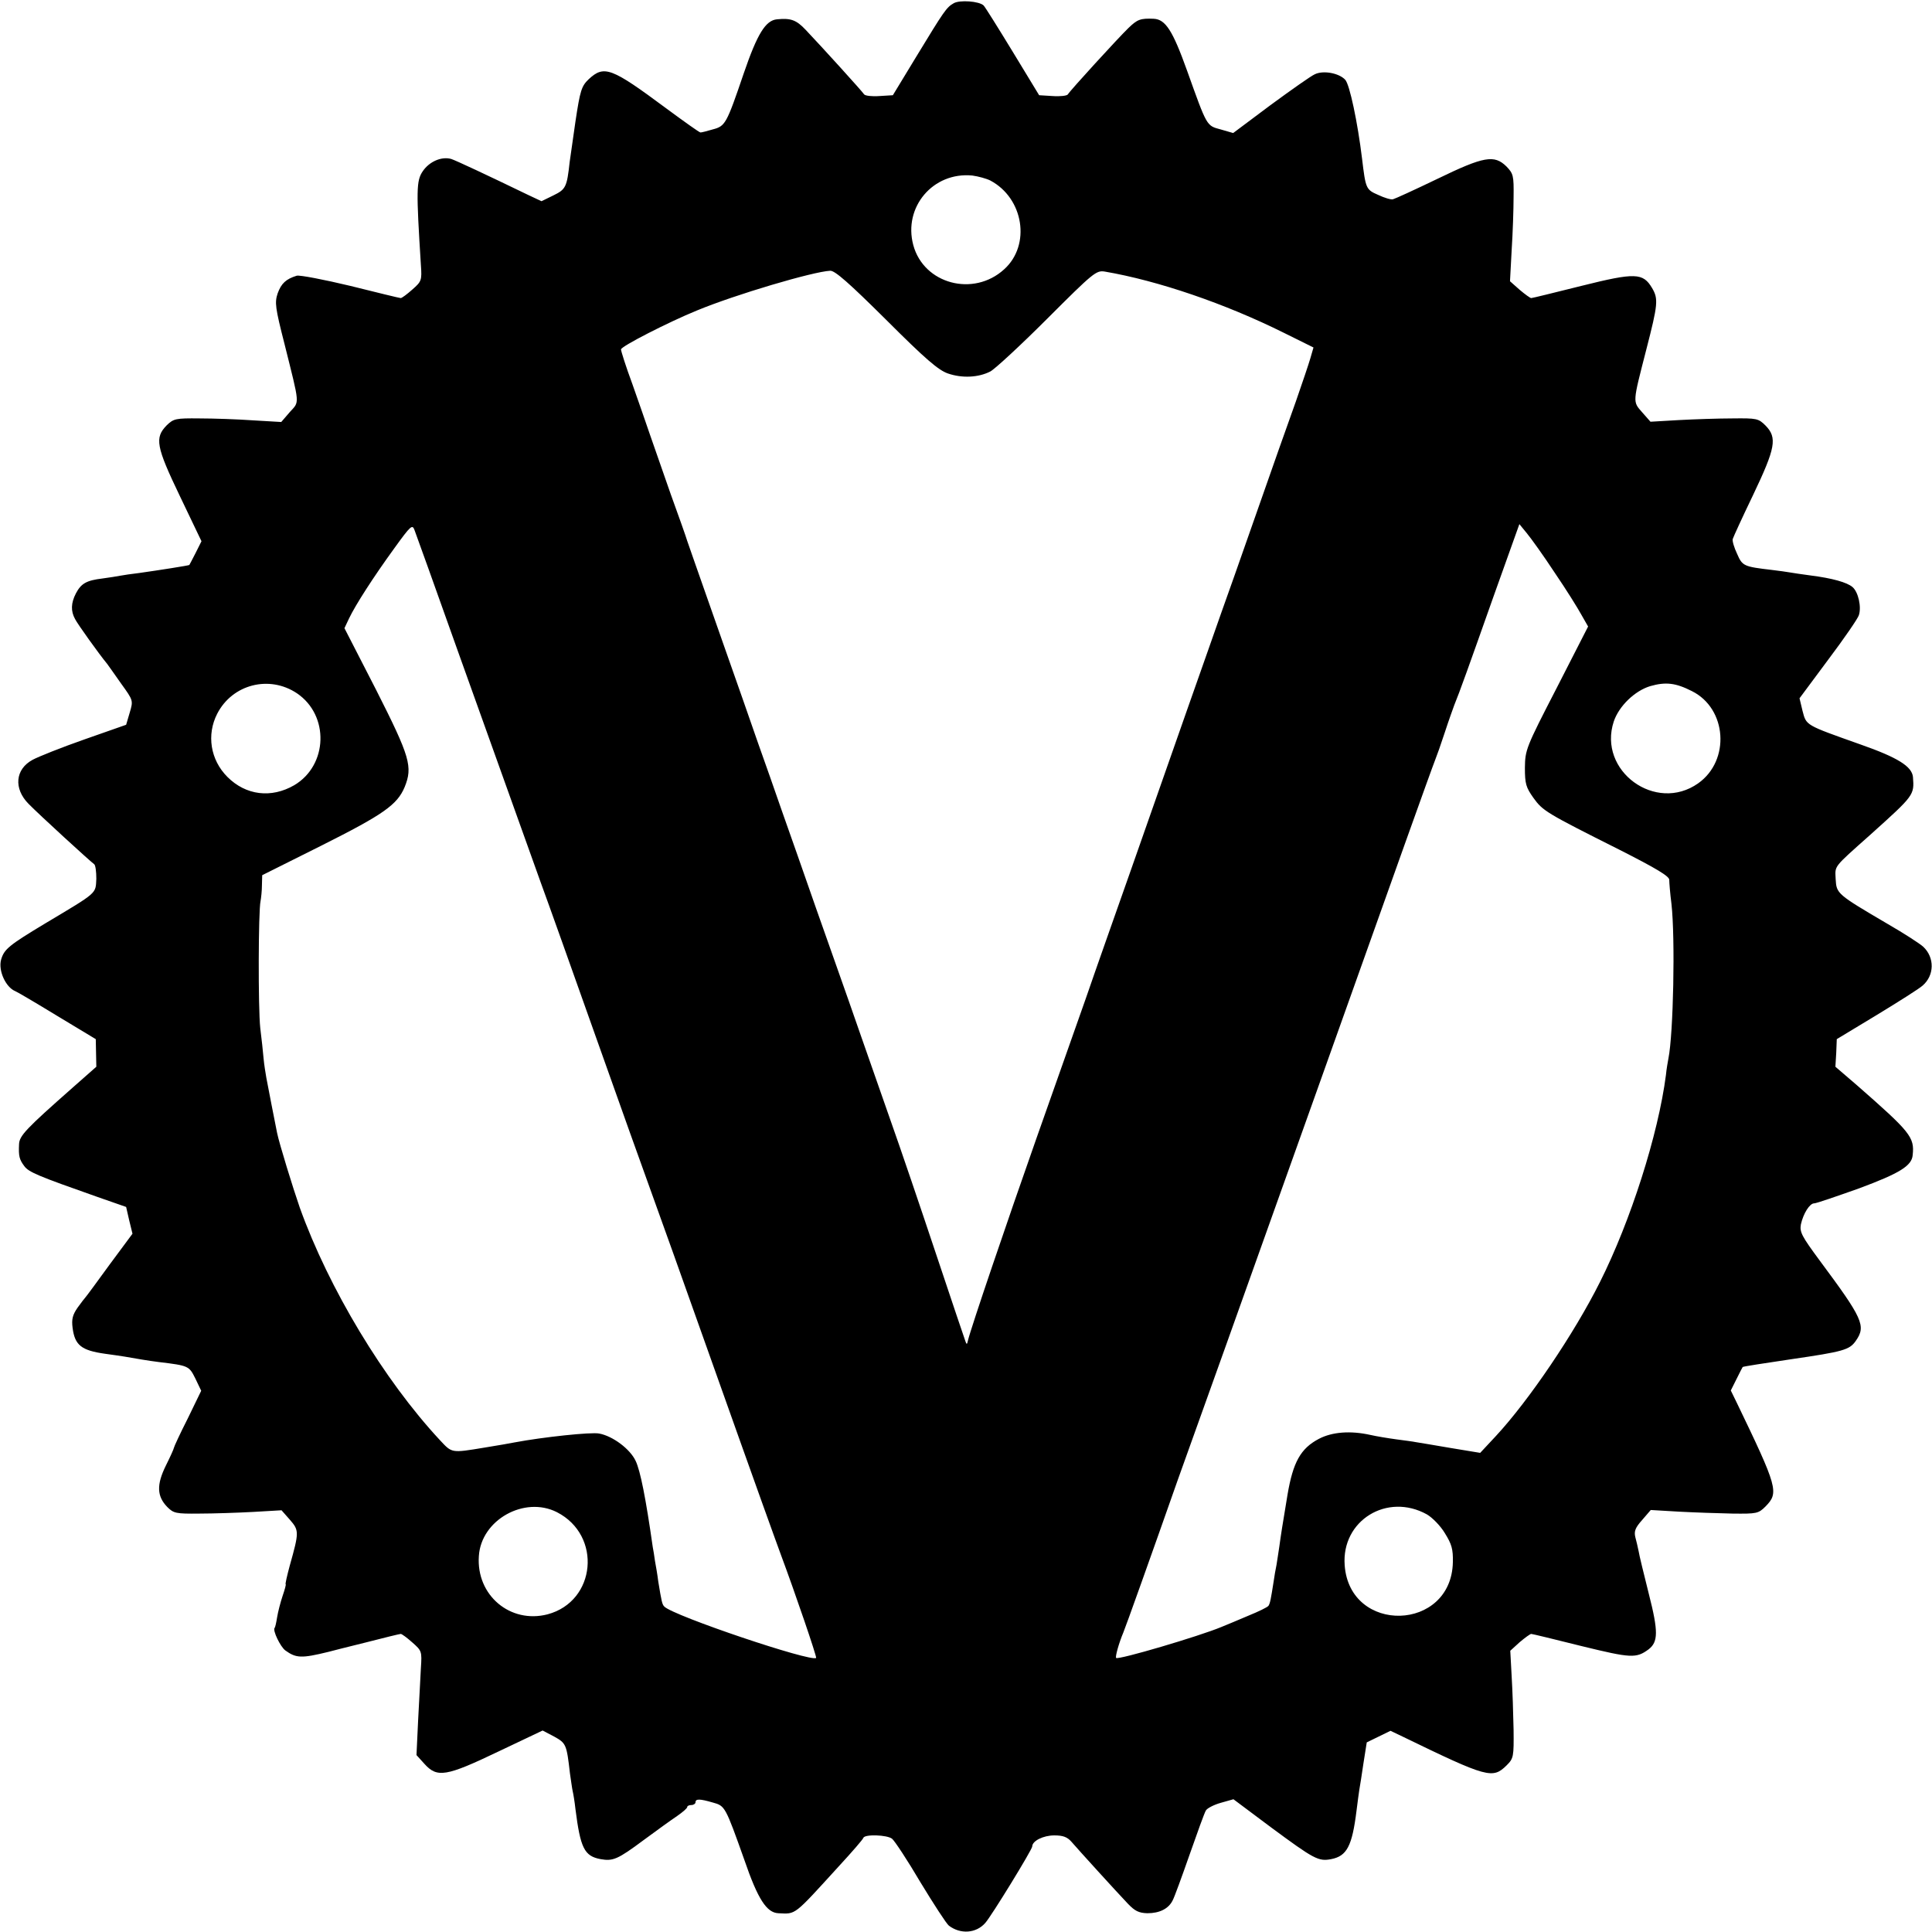
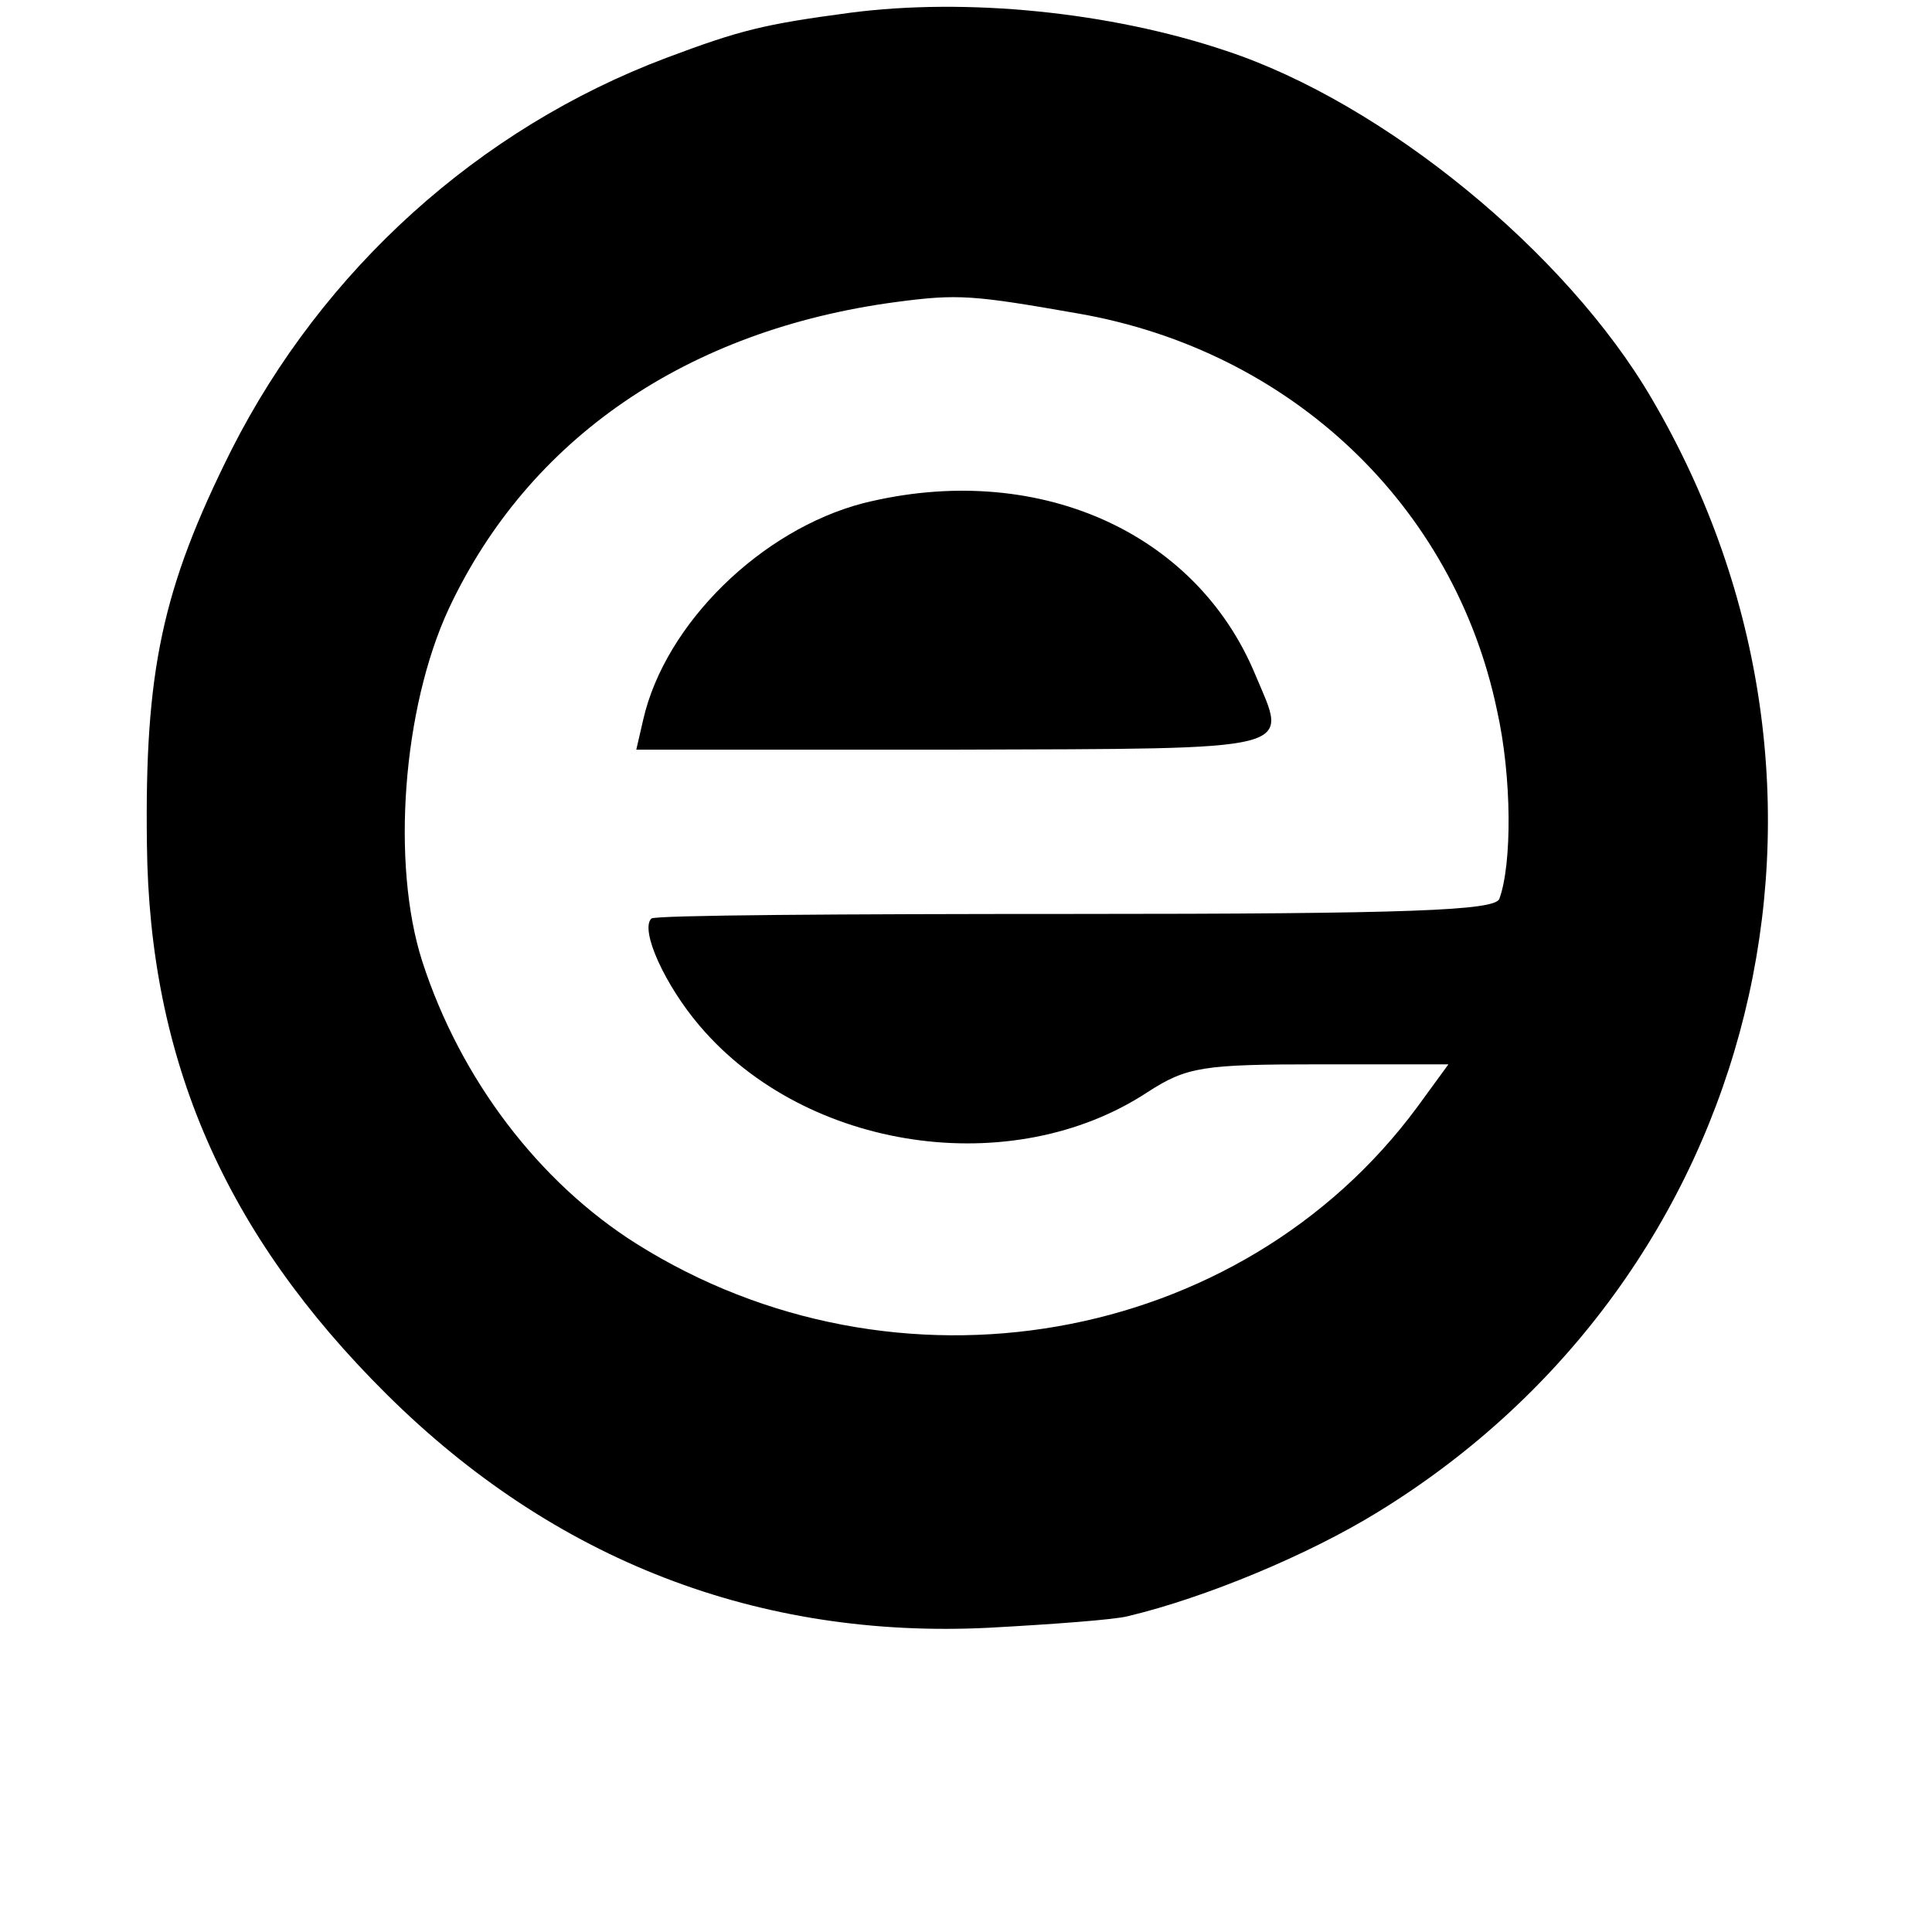
- <svg xmlns="http://www.w3.org/2000/svg" version="1.0" width="700pt" height="700pt" viewBox="0 0 700 700" preserveAspectRatio="xMidYMid meet">
-   <g transform="translate(0,700) scale(0.1,-0.1)" fill="#000000" stroke="none">
-     <path d="M3455 6988 c-26 -15 -34 -27 -135 -193 l-85 -140 -49 -3 c-27 -2 -51 1 -55 6 -7 11 -154 173 -212 234 -34 36 -54 43 -104 38 -41 -4 -71 -52 -120 -195 -63 -185 -67 -192 -113 -204 -20 -6 -40 -11 -44 -11 -4 0 -60 40 -125 88 -198 147 -224 157 -280 105 -26 -25 -31 -40 -48 -153 -10 -69 -19 -135 -21 -147 -10 -91 -14 -99 -59 -121 l-43 -21 -49 23 c-151 73 -260 124 -278 130 -35 10 -79 -9 -103 -44 -24 -35 -24 -69 -7 -341 4 -55 2 -59 -31 -88 -19 -17 -38 -31 -42 -31 -4 0 -86 20 -182 44 -96 23 -184 40 -195 37 -39 -12 -56 -28 -69 -64 -11 -33 -9 -51 25 -184 56 -225 55 -206 19 -246 l-31 -36 -102 6 c-56 4 -144 7 -194 7 -87 1 -94 -1 -119 -25 -44 -45 -39 -76 48 -257 l78 -163 -21 -42 c-12 -23 -22 -43 -23 -44 -2 -2 -110 -19 -181 -29 -27 -3 -59 -8 -70 -10 -11 -2 -40 -7 -64 -10 -58 -7 -77 -18 -96 -54 -18 -35 -19 -64 -3 -93 9 -18 87 -127 116 -162 4 -5 27 -38 51 -72 44 -61 44 -61 31 -105 l-13 -44 -151 -53 c-83 -29 -168 -63 -188 -74 -63 -34 -69 -104 -15 -159 38 -39 225 -210 238 -219 5 -3 8 -27 8 -53 -3 -55 7 -47 -184 -161 -133 -80 -150 -94 -161 -132 -11 -40 17 -100 51 -114 6 -2 74 -42 151 -89 l141 -85 1 -50 1 -50 -85 -75 c-170 -150 -194 -175 -195 -206 -2 -43 1 -55 19 -79 16 -22 50 -36 263 -111 l106 -37 11 -48 12 -49 -83 -112 c-45 -62 -84 -115 -87 -118 -3 -3 -16 -20 -29 -38 -18 -26 -22 -42 -18 -73 8 -63 32 -82 118 -94 24 -3 55 -8 69 -10 46 -8 86 -15 126 -20 108 -13 109 -14 132 -60 l21 -44 -49 -101 c-28 -55 -50 -103 -50 -106 0 -3 -13 -32 -29 -64 -34 -69 -33 -111 5 -150 23 -23 31 -25 117 -24 50 0 138 3 194 6 l103 6 30 -34 c34 -39 34 -45 0 -166 -10 -37 -17 -68 -15 -68 2 0 -3 -19 -11 -42 -8 -24 -17 -59 -20 -78 -3 -19 -7 -37 -9 -38 -8 -9 21 -69 39 -82 39 -28 58 -29 156 -5 8 2 69 18 135 34 66 17 123 31 127 31 4 0 23 -14 42 -31 34 -30 35 -32 31 -92 -2 -34 -6 -119 -10 -189 l-6 -127 29 -32 c46 -51 78 -46 268 45 l160 76 42 -22 c43 -24 45 -28 57 -133 4 -27 8 -57 10 -65 2 -8 7 -37 10 -65 18 -141 32 -170 91 -181 45 -8 62 -1 156 69 46 34 100 73 121 87 20 14 37 28 37 33 0 4 7 7 15 7 8 0 15 5 15 10 0 13 15 13 63 -1 44 -12 45 -14 114 -208 49 -143 81 -191 123 -193 65 -3 54 -11 220 171 47 51 87 97 88 102 5 14 86 11 104 -3 9 -7 56 -78 103 -158 48 -79 94 -150 103 -157 42 -32 99 -28 132 10 23 26 170 266 170 277 0 20 40 40 80 40 32 0 47 -6 62 -23 25 -29 164 -182 205 -225 25 -26 39 -33 70 -34 44 0 77 16 92 47 6 11 33 85 61 165 28 80 54 152 59 160 4 8 29 21 54 28 l46 13 135 -101 c157 -116 173 -125 219 -116 57 11 76 47 92 176 4 30 8 64 10 75 2 11 9 54 15 96 l12 76 43 21 43 21 44 -21 c309 -150 326 -154 377 -104 25 25 26 31 25 129 -1 56 -4 144 -7 194 l-5 92 34 31 c19 16 38 30 42 30 4 0 86 -20 182 -44 180 -44 198 -45 243 -12 35 27 36 64 1 201 -18 72 -35 141 -37 155 -3 14 -8 37 -12 51 -5 21 0 34 25 62 l31 36 102 -6 c56 -3 144 -6 194 -7 88 -1 94 0 120 26 49 50 44 68 -105 377 l-21 43 21 42 c11 22 21 42 22 43 1 2 80 14 174 28 192 28 213 34 236 67 38 54 25 81 -131 291 -65 88 -73 103 -68 131 9 40 32 76 48 76 8 0 80 25 162 54 148 55 192 82 195 121 7 65 -8 83 -202 253 l-78 67 3 50 2 50 144 87 c79 48 155 96 167 107 43 37 44 102 2 141 -12 11 -69 48 -128 82 -184 108 -186 110 -189 162 -2 51 -12 39 126 162 159 143 159 143 154 209 -4 38 -54 70 -191 118 -200 71 -195 68 -209 121 l-11 46 104 140 c58 77 108 150 111 161 10 30 -2 84 -23 102 -20 17 -73 32 -152 42 -30 4 -64 9 -75 11 -11 2 -40 6 -65 9 -102 12 -107 14 -126 58 -11 23 -18 47 -16 54 2 7 35 79 74 160 81 170 88 207 45 251 -26 26 -32 27 -120 26 -50 0 -138 -3 -194 -6 l-103 -6 -30 34 c-35 40 -35 33 15 228 42 163 44 183 21 222 -33 56 -61 57 -257 8 -96 -24 -177 -44 -181 -44 -4 0 -23 14 -42 30 l-35 31 6 112 c4 62 7 149 7 194 1 77 -1 84 -26 110 -44 43 -81 37 -250 -45 -81 -39 -153 -72 -161 -74 -7 -2 -31 5 -54 16 -44 19 -45 23 -58 131 -16 132 -45 269 -61 286 -22 24 -79 35 -110 20 -14 -6 -86 -57 -161 -112 l-135 -101 -45 13 c-52 14 -49 9 -122 213 -52 145 -78 186 -121 188 -48 2 -59 -2 -92 -34 -38 -37 -210 -225 -219 -240 -3 -5 -28 -8 -55 -6 l-49 3 -96 158 c-53 87 -100 162 -105 167 -16 16 -88 21 -109 8z m133 -642 c121 -64 148 -234 50 -322 -111 -101 -291 -53 -329 88 -37 138 72 266 214 252 22 -3 51 -11 65 -18z m-377 -505 c143 -143 189 -182 223 -194 52 -18 111 -15 154 7 17 9 110 95 206 191 168 168 178 176 209 171 193 -33 436 -116 649 -222 l107 -53 -11 -38 c-6 -21 -30 -92 -53 -158 -24 -66 -88 -248 -143 -405 -55 -157 -112 -319 -127 -360 -14 -41 -71 -201 -125 -355 -54 -154 -144 -410 -200 -570 -56 -159 -131 -371 -165 -470 -35 -99 -116 -328 -180 -510 -105 -298 -237 -686 -248 -732 -3 -15 -5 -15 -9 -3 -3 8 -51 150 -106 315 -55 165 -130 386 -167 490 -37 105 -84 240 -105 300 -21 61 -66 189 -100 285 -34 96 -93 263 -130 370 -38 107 -83 236 -100 285 -18 50 -63 178 -100 285 -38 107 -96 274 -130 370 -34 96 -65 186 -70 200 -4 14 -31 90 -60 170 -28 80 -62 177 -75 215 -13 39 -42 121 -64 184 -23 62 -41 119 -41 125 0 11 172 99 275 141 140 58 421 141 483 144 17 1 69 -45 203 -178z m-1550 -1206 c166 -464 225 -628 298 -832 28 -76 118 -329 201 -563 83 -234 173 -486 200 -560 27 -74 117 -326 200 -560 200 -563 248 -695 270 -755 50 -134 130 -368 127 -372 -17 -16 -516 152 -550 186 -8 8 -10 18 -22 91 -3 25 -9 59 -12 75 -2 17 -6 39 -8 50 -25 176 -45 277 -62 312 -20 43 -83 90 -132 99 -29 6 -205 -13 -306 -32 -20 -4 -55 -10 -110 -19 -121 -20 -117 -20 -161 27 -203 218 -403 550 -508 843 -24 69 -74 231 -82 270 -7 34 -33 168 -39 200 -3 17 -8 48 -10 70 -2 22 -7 72 -12 110 -8 73 -7 425 1 460 2 11 5 37 5 57 l1 37 216 108 c223 112 273 147 300 211 30 74 20 109 -103 352 l-115 224 17 36 c23 48 87 148 164 254 60 83 65 87 73 65 5 -13 77 -213 159 -444z m3972 290 c41 -60 84 -129 97 -153 l24 -42 -114 -223 c-112 -217 -114 -224 -115 -289 0 -58 4 -71 31 -109 34 -47 45 -54 312 -188 132 -67 181 -96 180 -109 0 -9 3 -48 8 -87 14 -125 7 -471 -11 -560 -2 -11 -7 -38 -9 -60 -28 -216 -128 -529 -239 -750 -93 -186 -258 -430 -378 -559 l-56 -60 -109 18 c-60 10 -116 20 -125 21 -9 2 -40 6 -70 10 -30 4 -72 11 -94 16 -72 16 -138 11 -186 -14 -67 -35 -94 -85 -114 -202 -20 -121 -23 -139 -30 -190 -3 -22 -8 -51 -10 -65 -3 -14 -8 -42 -11 -64 -9 -57 -12 -75 -18 -84 -3 -5 -36 -21 -73 -36 -37 -16 -81 -34 -98 -41 -79 -33 -373 -120 -381 -112 -4 4 10 54 26 92 7 16 100 276 198 555 11 30 88 246 172 480 176 493 507 1420 651 1825 55 154 104 290 109 302 5 12 21 57 35 100 14 43 30 87 34 98 19 46 54 144 142 393 l94 263 27 -33 c15 -18 61 -82 101 -143z m-4557 -437 c118 -80 112 -261 -10 -333 -83 -48 -175 -37 -242 30 -62 62 -76 153 -37 229 55 107 189 141 289 74z m5054 8 c127 -63 140 -251 23 -334 -154 -109 -365 45 -306 224 19 56 76 111 132 128 56 16 92 12 151 -18z m-960 -2983 c19 -11 49 -41 65 -68 25 -40 30 -58 29 -105 -5 -252 -374 -262 -392 -11 -12 162 154 264 298 184z m-3152 8 c164 -84 142 -323 -34 -370 -135 -35 -259 69 -249 211 8 131 165 219 283 159z" />
+ <svg xmlns="http://www.w3.org/2000/svg" version="1.0" width="167pt" height="167pt" viewBox="0 0 167 167" preserveAspectRatio="xMidYMid meet">
+   <g transform="translate(0,167) scale(0.1,-0.1)" fill="#000000" stroke="none">
+     <path d="M735 1659 c-75 -10 -95 -15 -159 -39 -162 -61 -297 -183 -376 -339 -60 -120 -75 -191 -73 -341 2 -187 68 -337 207 -475 145 -144 322 -212 521 -202 55 3 109 7 120 10 67 16 156 53 216 90 331 203 435 624 237 962 -74 127 -232 256 -368 301 -101 34 -225 46 -325 33z m197 -260 c184 -32 325 -166 362 -343 13 -58 13 -133 2 -163 -4 -10 -76 -13 -367 -13 -199 0 -364 -1 -366 -4 -10 -10 12 -58 42 -93 92 -108 270 -134 387 -57 34 22 48 24 149 24 l111 0 -27 -37 c-153 -207 -451 -259 -675 -118 -84 53 -152 142 -185 244 -27 84 -17 219 23 305 69 147 206 241 387 265 53 7 66 6 157 -10z" />
+     <path d="M746 1235 c-88 -23 -171 -104 -190 -187 l-6 -26 275 0 c303 1 288 -2 260 65 -52 125 -191 185 -339 148z" />
  </g>
</svg>
